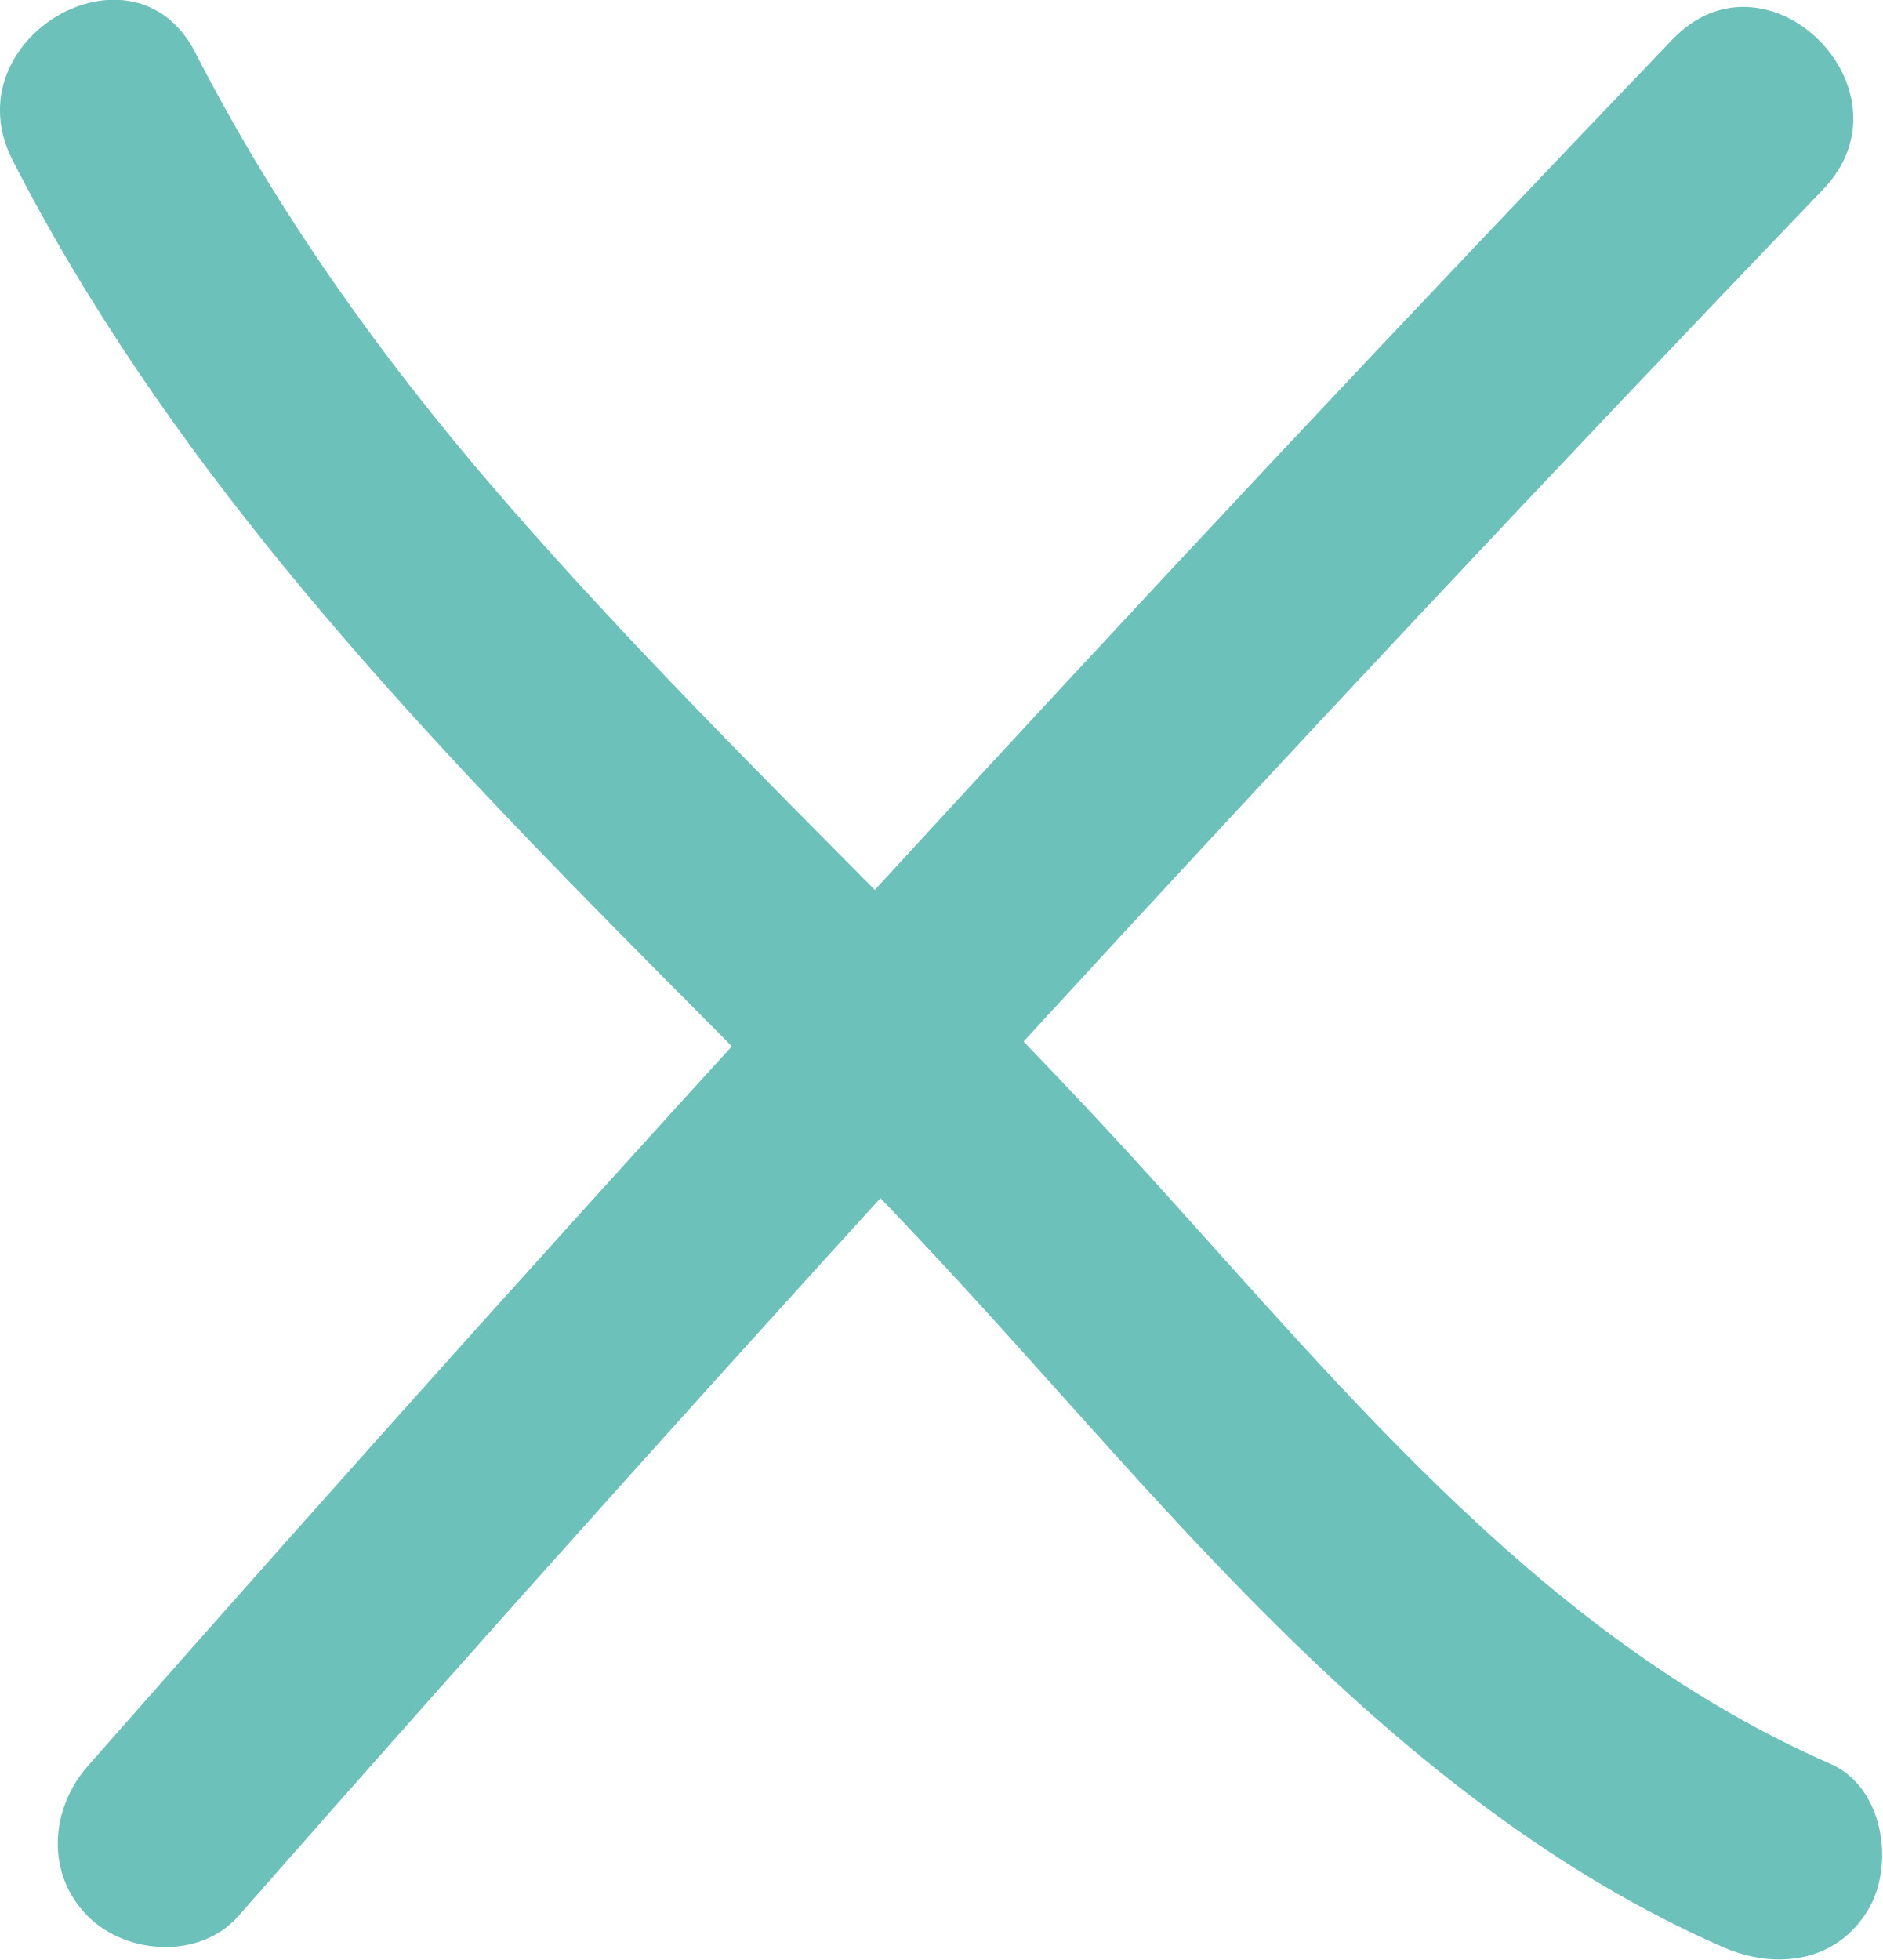
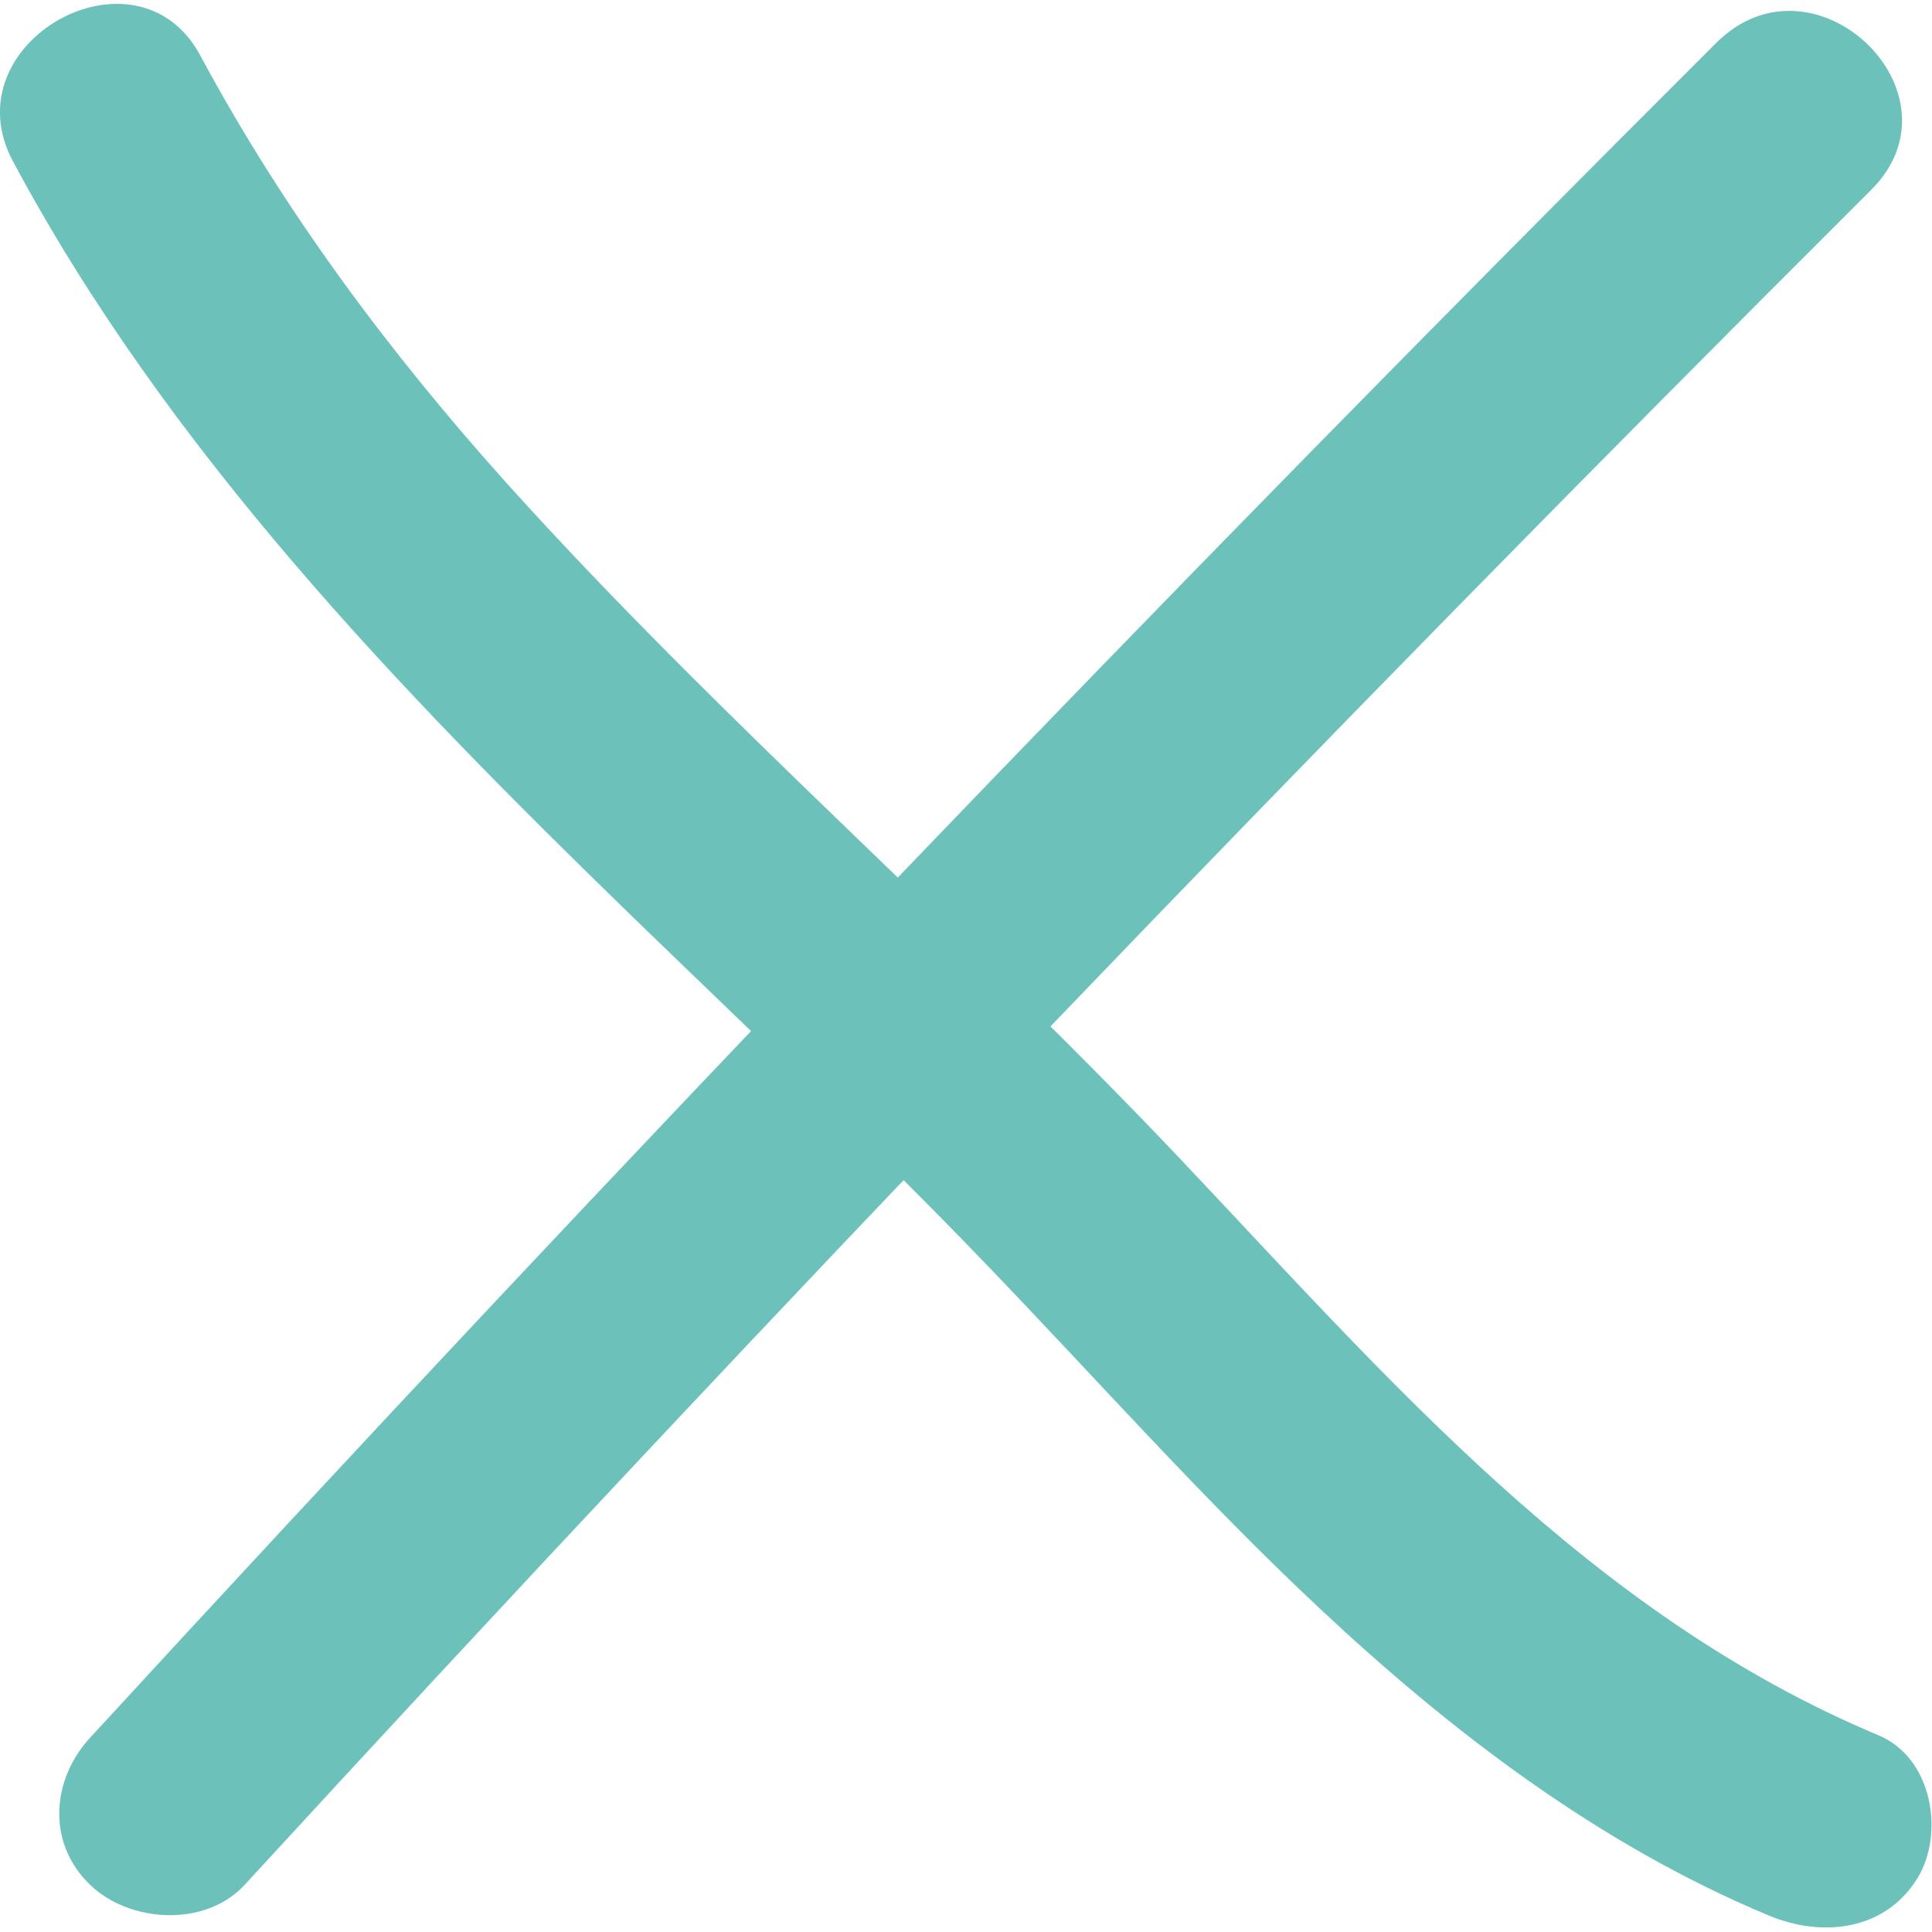
- <svg xmlns="http://www.w3.org/2000/svg" id="Layer_1" data-name="Layer 1" viewBox="0 0 44.34 46.16">
-   <defs>
-     <style>
-       .cls-1 {
-         fill: #6cc2ba;
-       }
-     </style>
-   </defs>
-   <path class="cls-1" d="M.3,3.78c3.52,6.88,8.81,12.63,14.19,18.09,2.72,2.76,5.48,5.47,8.1,8.32s4.99,5.65,7.68,8.29c3.03,2.97,6.41,5.67,10.32,7.38,1.24.54,2.68.36,3.42-.9.62-1.06.35-2.88-.9-3.42-6.65-2.92-11.28-8.6-16.05-13.86-5-5.52-10.55-10.52-15.41-16.16-2.72-3.16-5.14-6.56-7.05-10.28C3.15-1.6-1.17.92.3,3.78H.3Z" />
-   <path class="cls-1" d="M5.61,45.13C17.76,31.3,30.2,17.74,42.94,4.46c2.23-2.32-1.3-5.86-3.54-3.54C26.67,14.2,14.22,27.77,2.07,41.59c-.89,1.01-1,2.54,0,3.54.91.91,2.64,1.02,3.54,0h0Z" />
+ <svg xmlns="http://www.w3.org/2000/svg" width="30px" height="30px" viewBox="0 0 30 30" version="1.1">
+   <g id="surface1">
+     <path style=" stroke:none;fill-rule:nonzero;fill:rgb(42.353%,76.078%,72.941%);fill-opacity:1;" d="M 0.203 2.508 C 2.586 6.961 6.164 10.684 9.805 14.219 C 11.645 16.004 13.512 17.758 15.285 19.602 C 17.059 21.445 18.66 23.258 20.48 24.965 C 22.531 26.887 24.816 28.637 27.461 29.742 C 28.301 30.094 29.277 29.977 29.777 29.16 C 30.195 28.473 30.012 27.297 29.168 26.945 C 24.668 25.059 21.535 21.383 18.309 17.977 C 14.926 14.406 11.172 11.168 7.883 7.52 C 6.043 5.473 4.406 3.273 3.113 0.867 C 2.133 -0.973 -0.793 0.66 0.203 2.508 Z M 0.203 2.508 " />
+     <path style=" stroke:none;fill-rule:nonzero;fill:rgb(42.353%,76.078%,72.941%);fill-opacity:1;" d="M 3.797 29.27 C 12.016 20.32 20.434 11.543 29.055 2.949 C 30.562 1.449 28.172 -0.844 26.656 0.66 C 18.043 9.254 9.621 18.035 1.402 26.98 C 0.797 27.633 0.723 28.621 1.402 29.27 C 2.016 29.859 3.188 29.93 3.797 29.27 Z M 3.797 29.27 " />
+   </g>
</svg>
